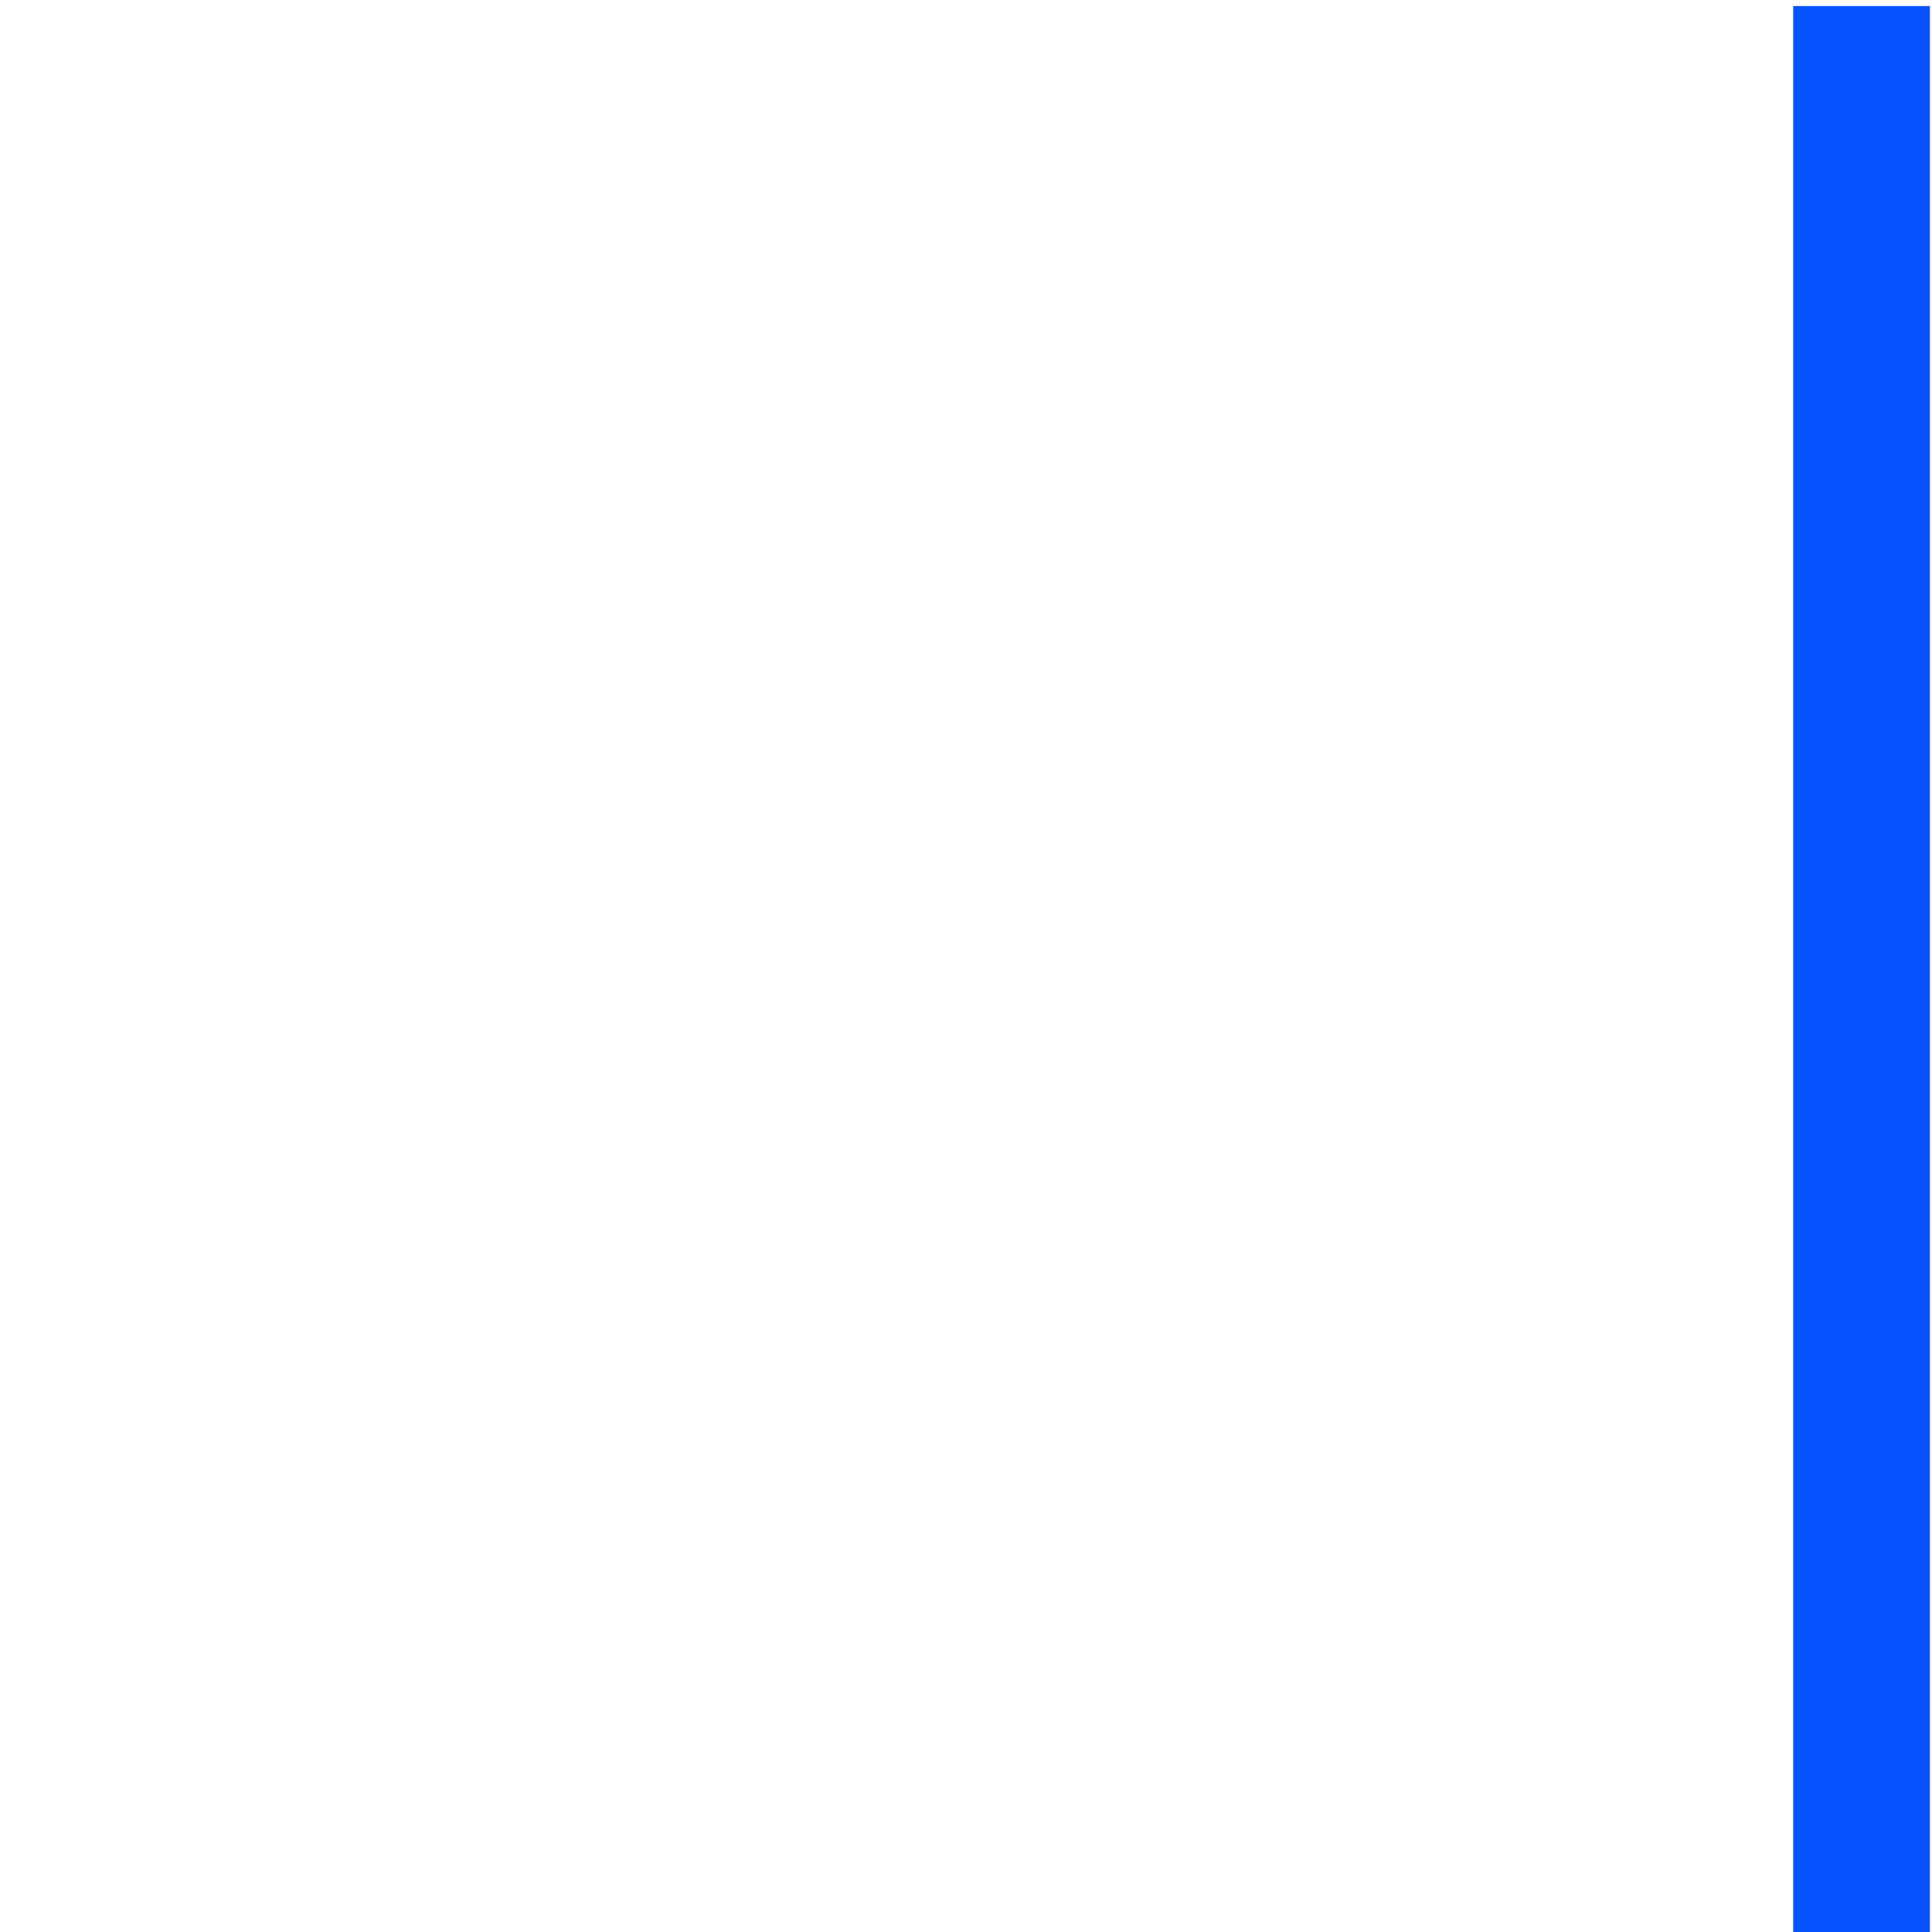
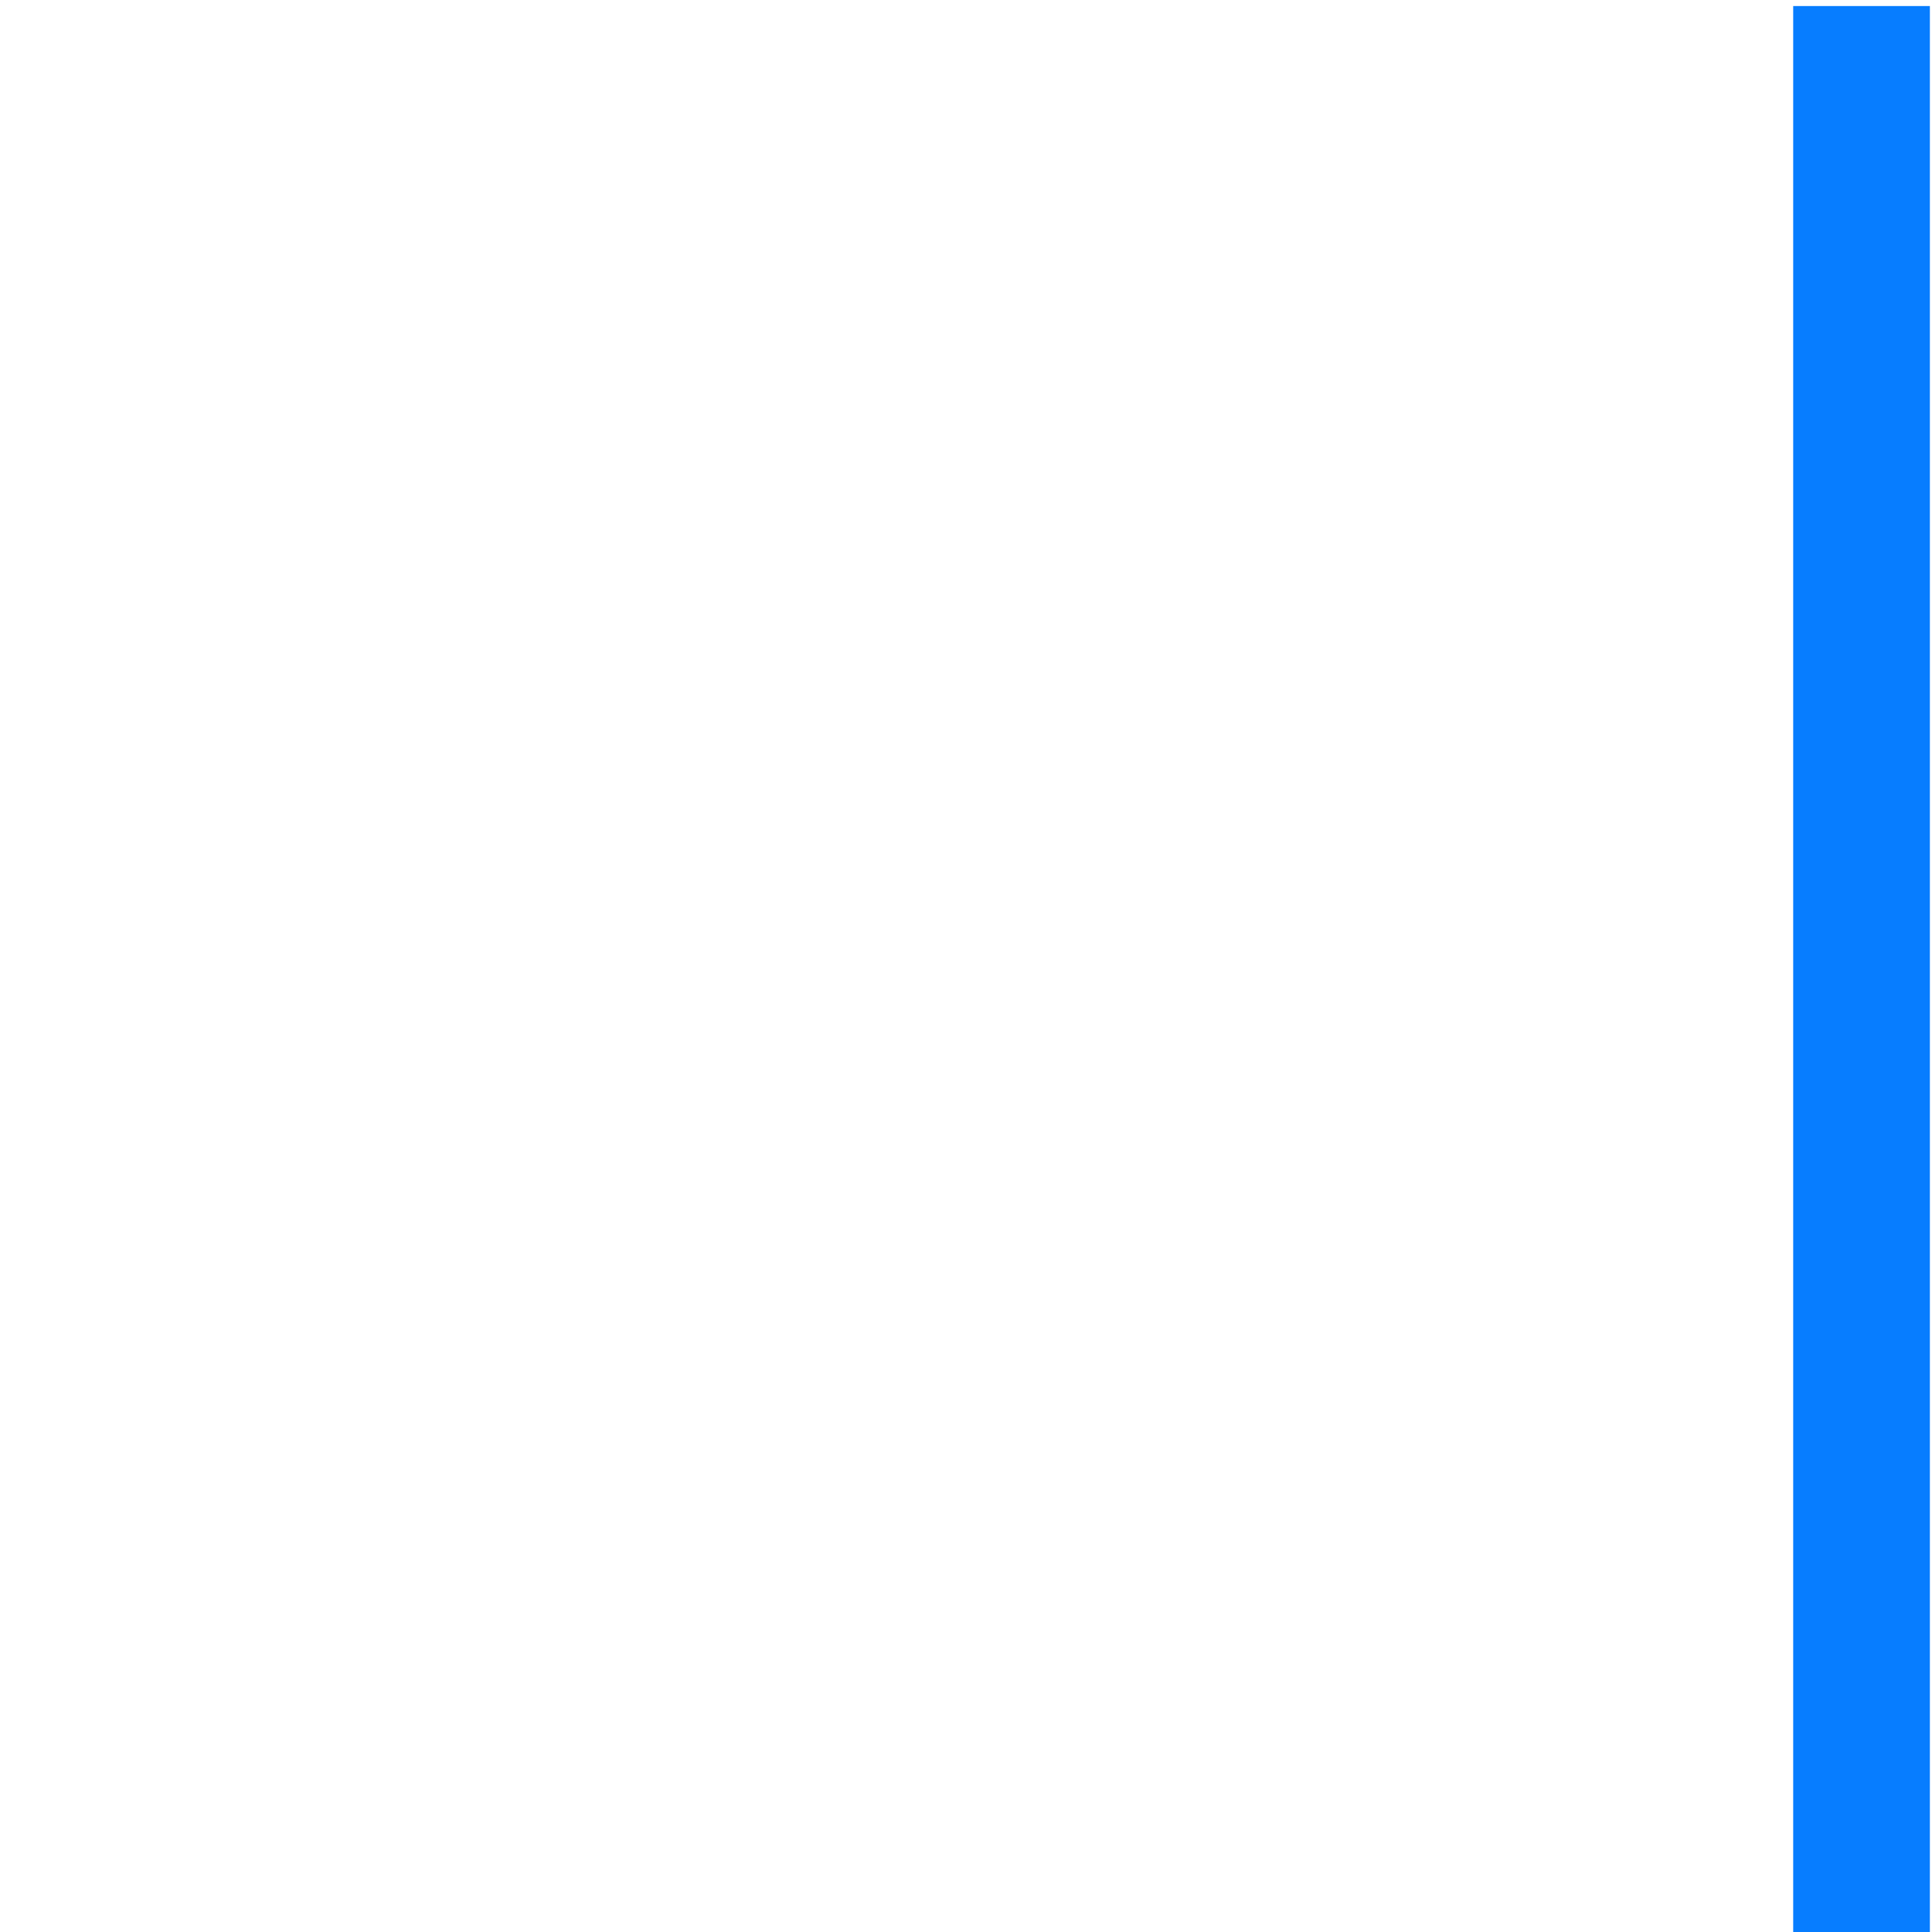
<svg xmlns="http://www.w3.org/2000/svg" xmlns:ns1="http://www.openswatchbook.org/uri/2009/osb" width="32" height="32" viewBox="0 0 32 32" id="svg6621" version="1.1">
  <defs id="defs6623">
    <linearGradient id="linearGradient5607" ns1:paint="solid">
      <stop style="stop-color:#000000;stop-opacity:1;" offset="0" id="stop5609" />
    </linearGradient>
    <linearGradient id="linearGradient4159" ns1:paint="solid">
      <stop style="stop-color:#0000ff;stop-opacity:1;" offset="0" id="stop4161" />
    </linearGradient>
  </defs>
  <g id="layer1" transform="translate(0,-1020.362)">
-     <rect style="opacity:1;fill:#0753ff;fill-opacity:1;fill-rule:evenodd;stroke:none;stroke-width:1px;stroke-linecap:butt;stroke-linejoin:miter;stroke-opacity:1" id="rect4157" width="31.943" height="2.264" x="1020.462" y="-31.965" rx="1.546" ry="0" transform="matrix(0,1,-1,0,0,0)" />
+     <rect style="opacity:1;fill:#077dff;fill-opacity:1;fill-rule:evenodd;stroke:none;stroke-width:1px;stroke-linecap:butt;stroke-linejoin:miter;stroke-opacity:1" id="rect4157" width="31.943" height="2.264" x="1020.462" y="-31.965" rx="1.546" ry="0" transform="rotate(90)" />
  </g>
</svg>
